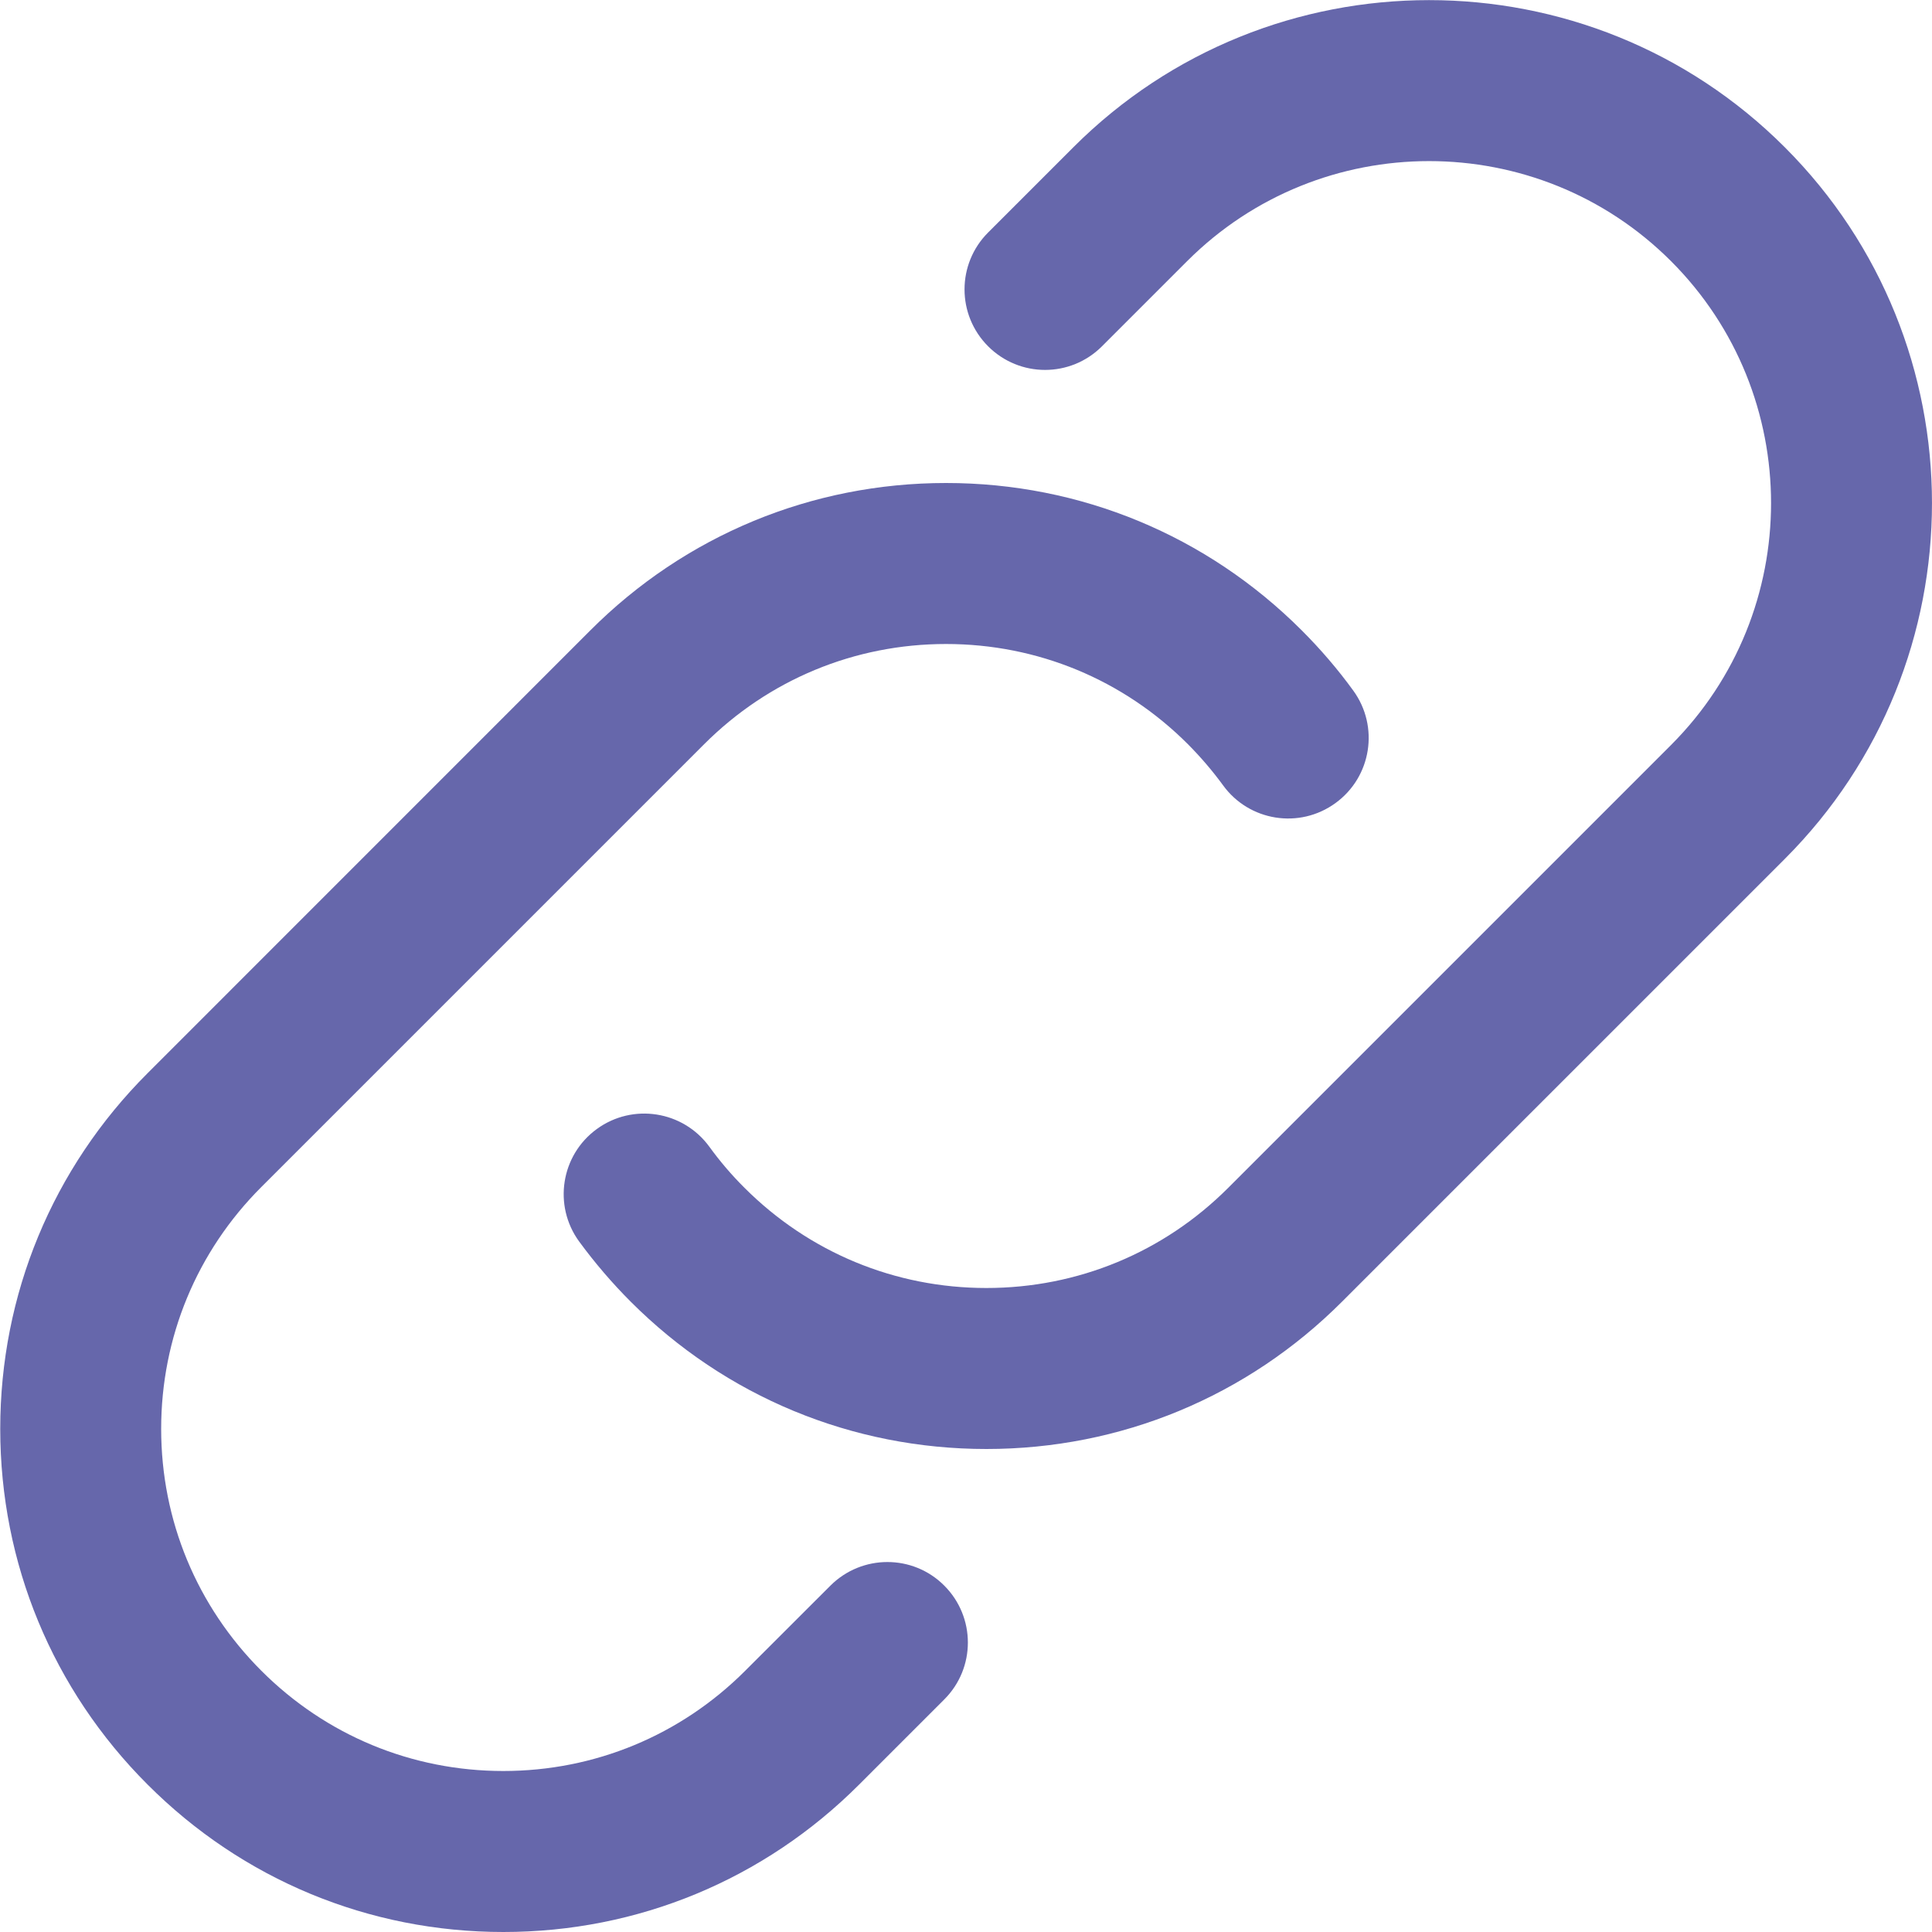
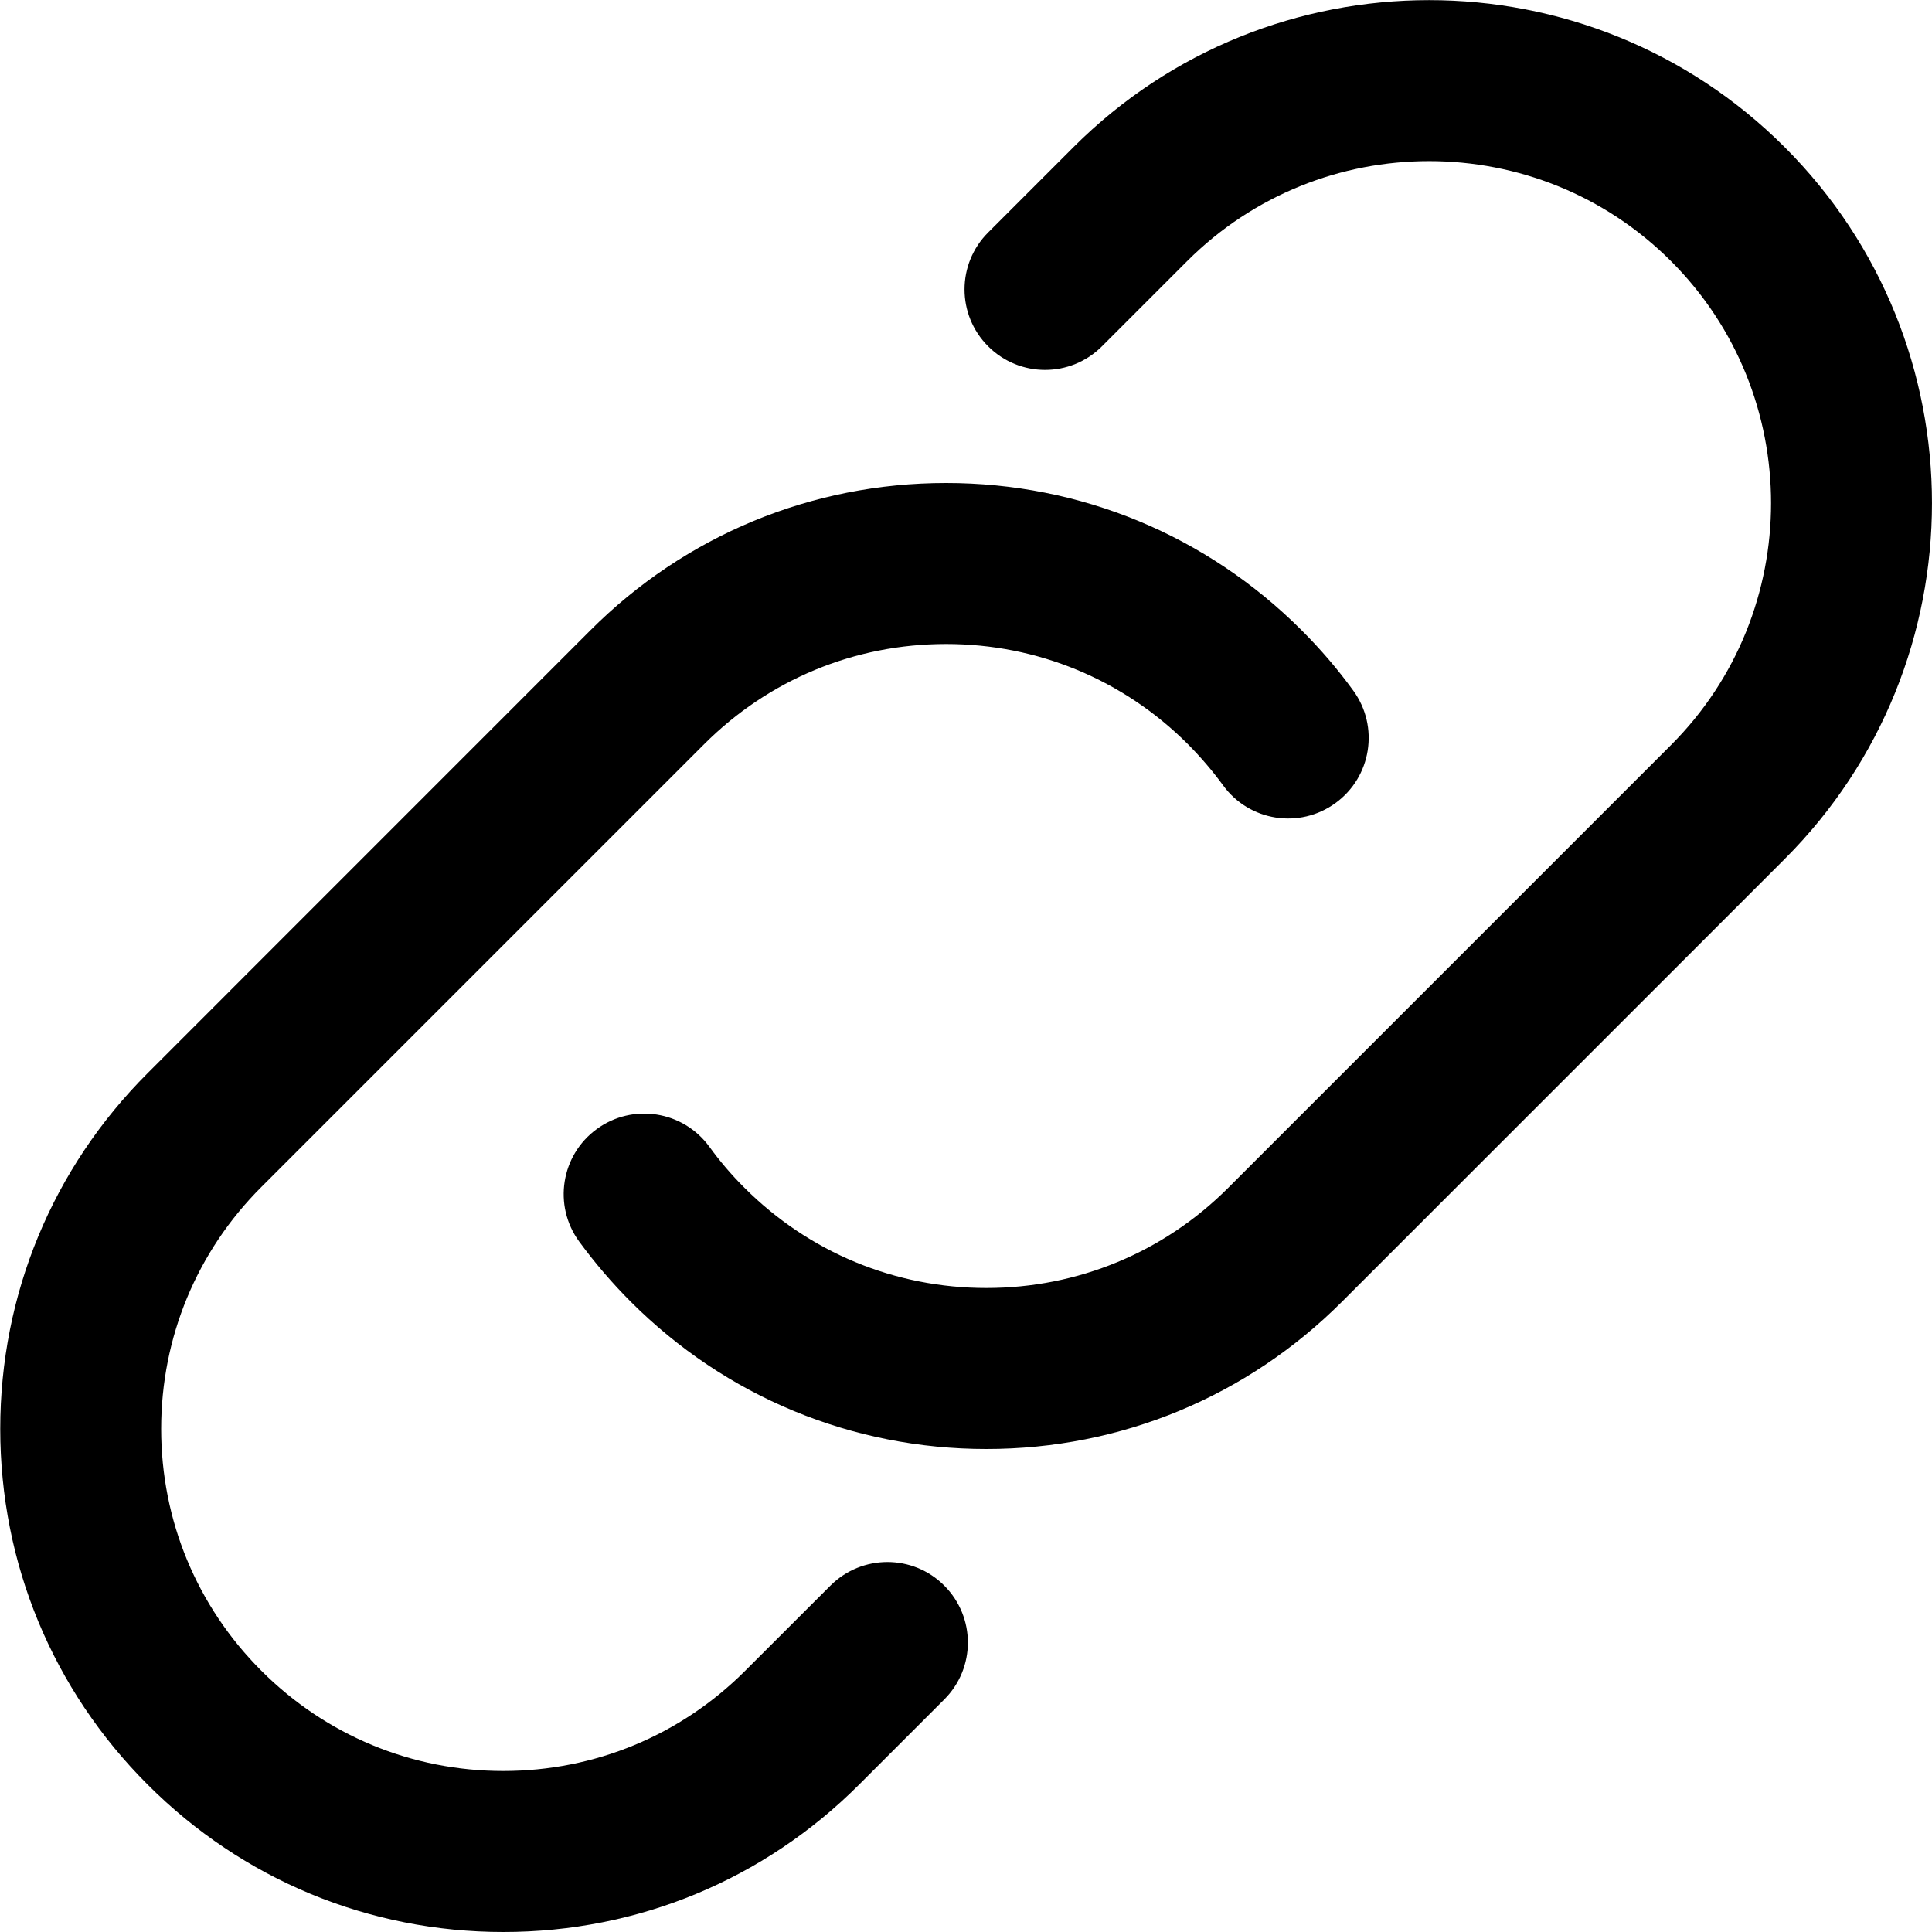
- <svg xmlns="http://www.w3.org/2000/svg" id="Layer_1" data-name="Layer 1" viewBox="0 0 24 24" width="512" height="512" style="fill:rgb(102, 103, 171);">
-   <path style="fill:rgb(102, 103, 171);" d="M7.835,16.17c-.23-.23-.446-.482-.641-.748-.325-.446-.227-1.072,.22-1.397,.446-.325,1.071-.227,1.397,.219,.129,.178,.274,.349,.437,.511,.803,.803,1.87,1.245,3.005,1.245s2.203-.442,3.005-1.245l5.5-5.5c1.657-1.657,1.657-4.354,0-6.011s-4.354-1.657-6.011,0l-1.058,1.058c-.391,.391-1.023,.391-1.414,0s-.391-1.023,0-1.414l1.058-1.058c2.437-2.438,6.402-2.438,8.839,0,2.437,2.437,2.437,6.402,0,8.839l-5.5,5.5c-1.18,1.181-2.75,1.831-4.419,1.831s-3.239-.65-4.418-1.83Zm-1.582,7.83c1.67,0,3.239-.65,4.419-1.831l1.058-1.058c.391-.39,.391-1.023,0-1.414-.39-.391-1.023-.39-1.414,0l-1.059,1.058c-.803,.803-1.87,1.245-3.005,1.245s-2.202-.442-3.005-1.245-1.245-1.87-1.245-3.005,.442-2.203,1.245-3.005l5.5-5.5c.803-.803,1.87-1.245,3.005-1.245s2.203,.442,3.005,1.245c.16,.161,.306,.332,.436,.51,.324,.447,.949,.547,1.397,.221,.447-.325,.546-.95,.221-1.397-.19-.262-.405-.513-.639-.747-1.181-1.182-2.751-1.832-4.42-1.832s-3.239,.65-4.419,1.831L1.834,13.331C.653,14.511,.003,16.081,.003,17.75c0,1.669,.65,3.239,1.831,4.419,1.18,1.181,2.749,1.831,4.419,1.831Z" />
+ <svg xmlns="http://www.w3.org/2000/svg" id="Layer_1" data-name="Layer 1" viewBox="0 0 24 24" width="512" height="512" style="fill:#000;">
+   <path style="fill:#000;" d="M7.835,16.17c-.23-.23-.446-.482-.641-.748-.325-.446-.227-1.072,.22-1.397,.446-.325,1.071-.227,1.397,.219,.129,.178,.274,.349,.437,.511,.803,.803,1.87,1.245,3.005,1.245s2.203-.442,3.005-1.245l5.5-5.5c1.657-1.657,1.657-4.354,0-6.011s-4.354-1.657-6.011,0l-1.058,1.058c-.391,.391-1.023,.391-1.414,0s-.391-1.023,0-1.414l1.058-1.058c2.437-2.438,6.402-2.438,8.839,0,2.437,2.437,2.437,6.402,0,8.839l-5.5,5.5c-1.18,1.181-2.75,1.831-4.419,1.831s-3.239-.65-4.418-1.83Zm-1.582,7.83c1.67,0,3.239-.65,4.419-1.831l1.058-1.058c.391-.39,.391-1.023,0-1.414-.39-.391-1.023-.39-1.414,0l-1.059,1.058c-.803,.803-1.87,1.245-3.005,1.245s-2.202-.442-3.005-1.245-1.245-1.87-1.245-3.005,.442-2.203,1.245-3.005l5.5-5.5c.803-.803,1.87-1.245,3.005-1.245s2.203,.442,3.005,1.245c.16,.161,.306,.332,.436,.51,.324,.447,.949,.547,1.397,.221,.447-.325,.546-.95,.221-1.397-.19-.262-.405-.513-.639-.747-1.181-1.182-2.751-1.832-4.42-1.832s-3.239,.65-4.419,1.831L1.834,13.331C.653,14.511,.003,16.081,.003,17.75c0,1.669,.65,3.239,1.831,4.419,1.18,1.181,2.749,1.831,4.419,1.831Z" />
</svg>
